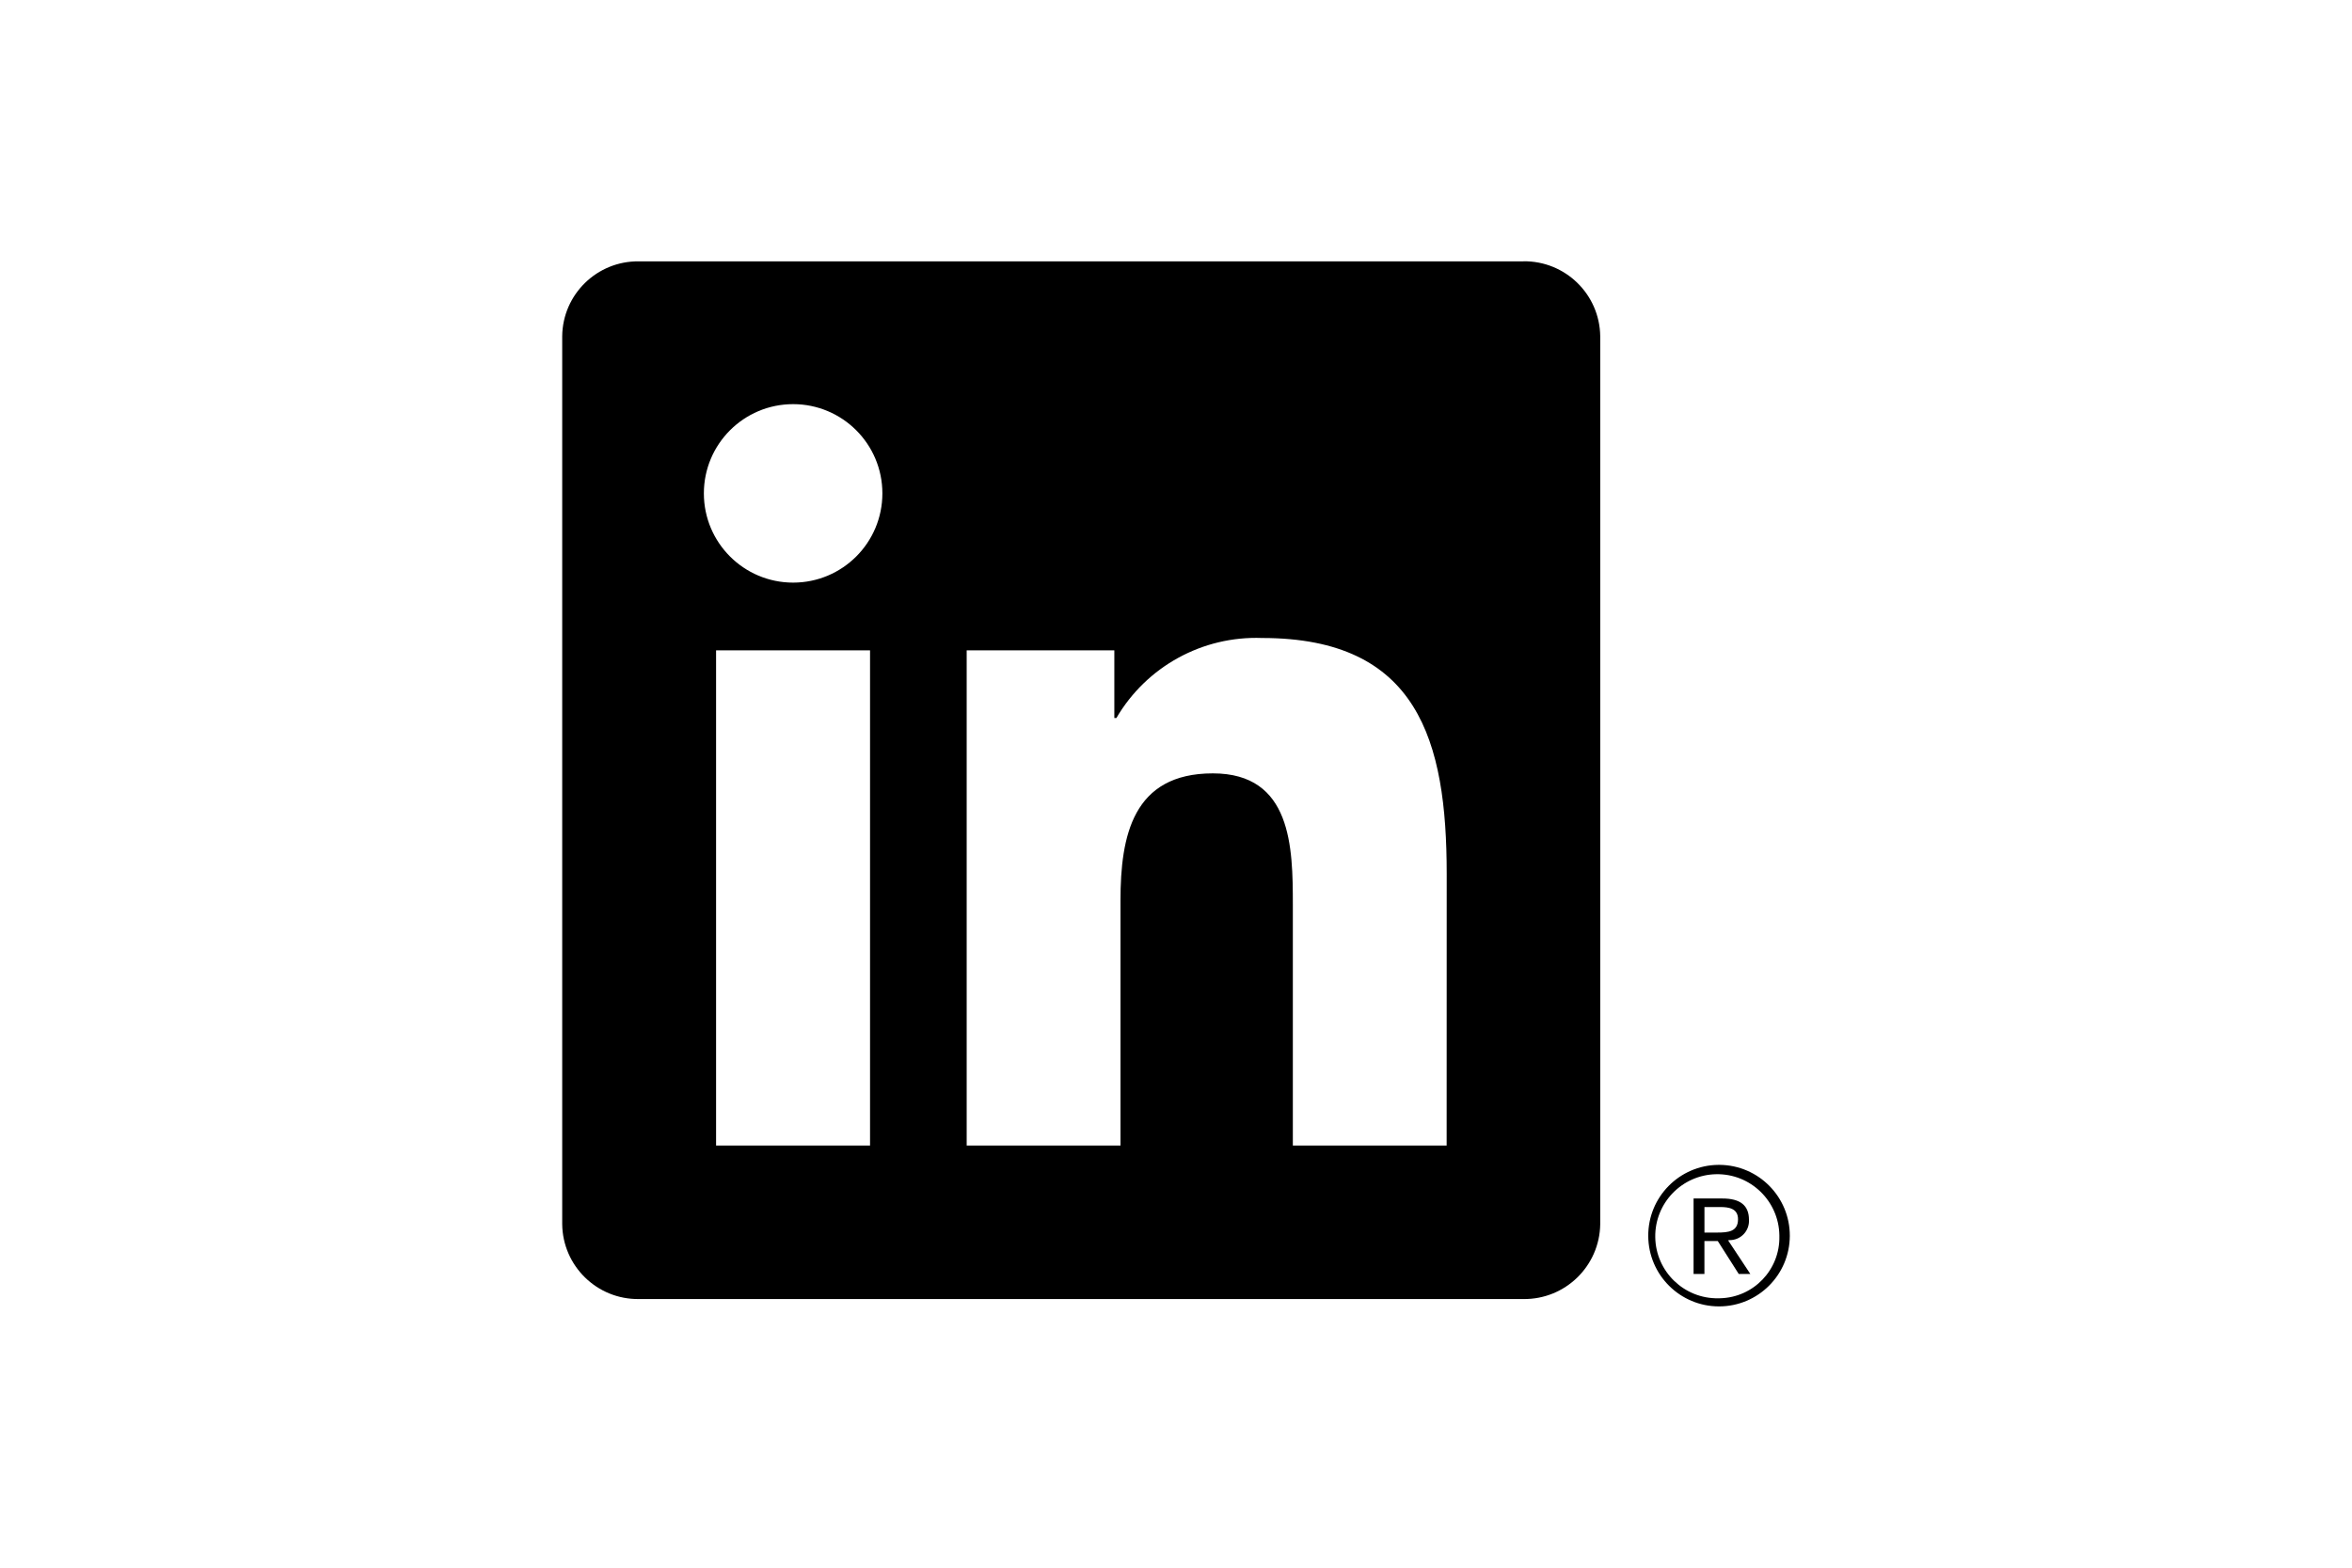
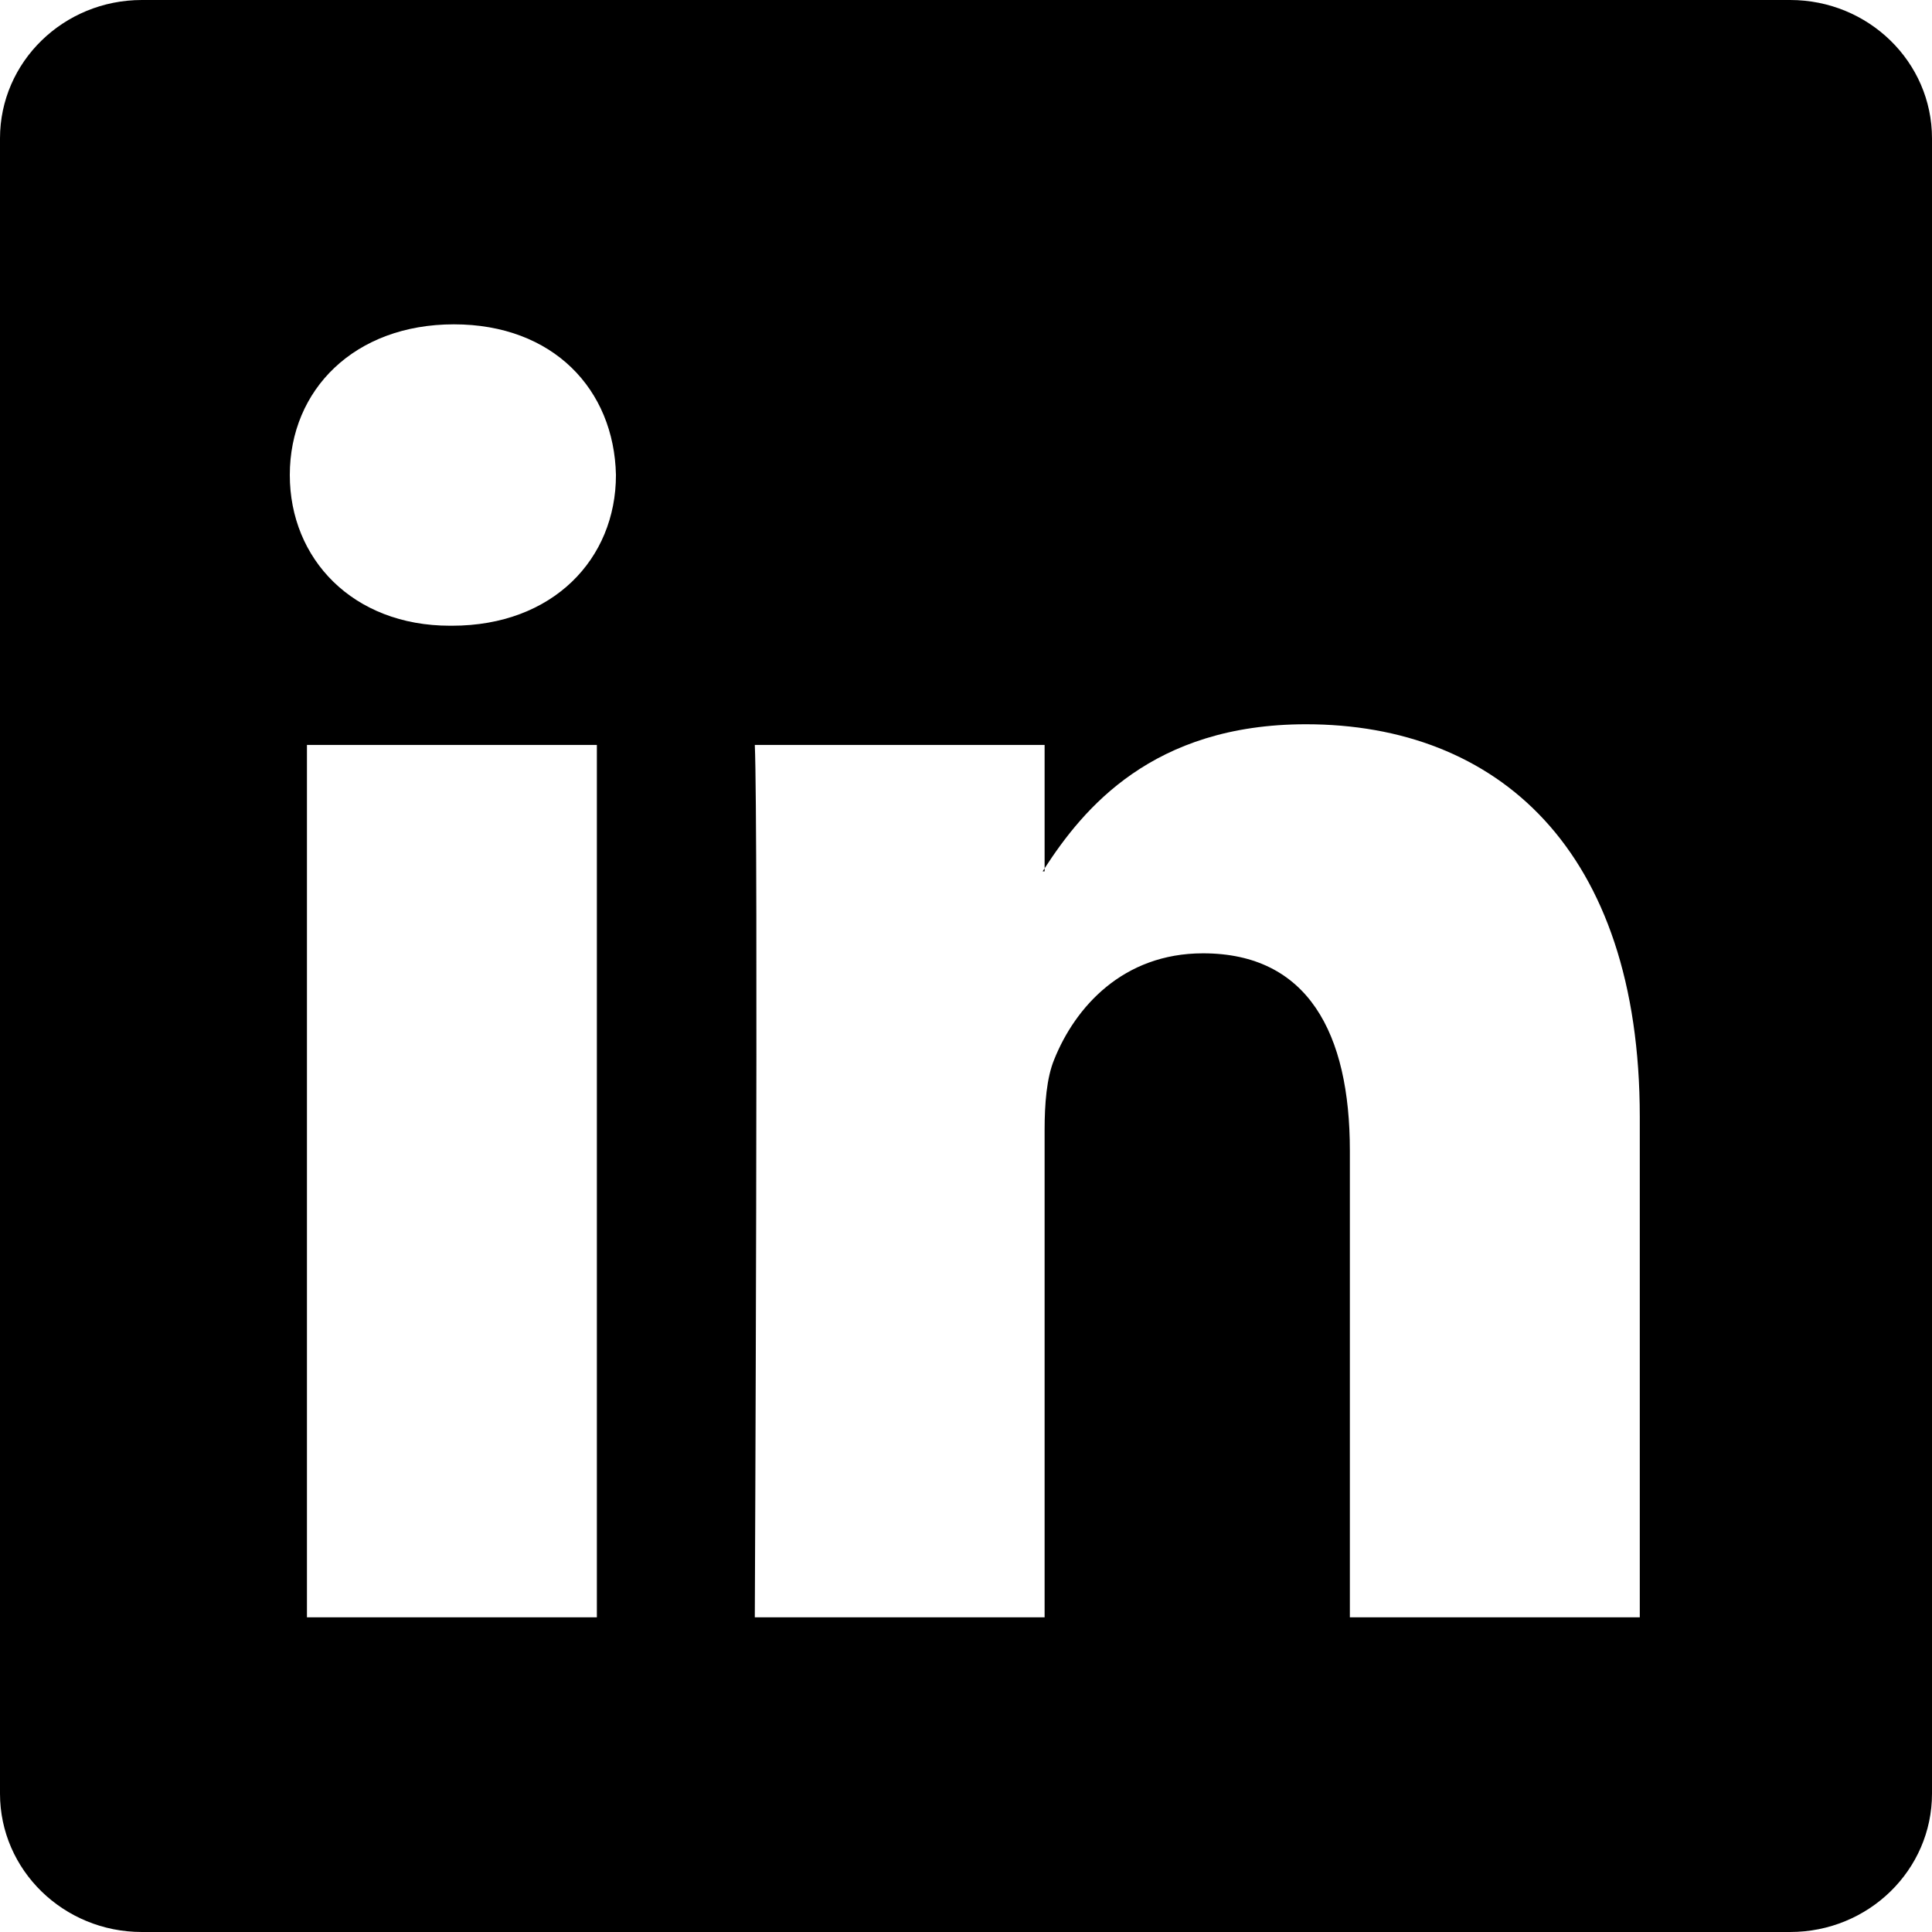
- <svg xmlns="http://www.w3.org/2000/svg" height="800" width="1200" viewBox="-11.494 -16.312 99.612 97.871">
-   <path d="M72.865 61.109a1.2 1.2 0 001.21-1.269c0-.9-.543-1.33-1.657-1.33h-1.8v4.712h.677v-2.054h.832l.019.025 1.291 2.029h.724l-1.389-2.1zm-.783-.472h-.785v-1.593h.995c.514 0 1.1.084 1.1.757 0 .774-.593.836-1.314.836m-16.873-5.433h-9.6v-15.034c0-3.585-.064-8.2-4.993-8.2-5 0-5.765 3.906-5.765 7.939v15.294h-9.6v-30.916h9.216v4.225h.129a10.1 10.1 0 019.093-4.994c9.73 0 11.524 6.4 11.524 14.726zm-40.79-35.143a5.571 5.571 0 115.57-5.572 5.571 5.571 0 01-5.57 5.572m4.8 35.143h-9.61v-30.917h9.61zm40.776-55.2H4.781A4.728 4.728 0 000 4.674v55.439a4.731 4.731 0 004.781 4.675h55.21a4.741 4.741 0 004.8-4.675V4.67a4.738 4.738 0 00-4.8-4.67" />
-   <path d="M72.164 56.411a4.418 4.418 0 10.085 0h-.085m0 8.33a3.874 3.874 0 113.809-3.938v.065a3.791 3.791 0 01-3.708 3.871h-.1" />
+ <svg xmlns="http://www.w3.org/2000/svg" width="16" height="16" fill="currentColor" class="bi bi-linkedin" viewBox="0 0 16 16">
+   <path d="M0 1.146C0 .513.526 0 1.175 0h13.65C15.474 0 16 .513 16 1.146v13.708c0 .633-.526 1.146-1.175 1.146H1.175C.526 16 0 15.487 0 14.854zm4.943 12.248V6.169H2.542v7.225zm-1.2-8.212c.837 0 1.358-.554 1.358-1.248-.015-.709-.52-1.248-1.342-1.248S2.4 3.226 2.4 3.934c0 .694.521 1.248 1.327 1.248zm4.908 8.212V9.359c0-.216.016-.432.08-.586.173-.431.568-.878 1.232-.878.869 0 1.216.662 1.216 1.634v3.865h2.401V9.25c0-2.22-1.184-3.252-2.764-3.252-1.274 0-1.845.7-2.165 1.193v.025h-.016l.016-.025V6.169h-2.4c.03.678 0 7.225 0 7.225z" />
</svg>
